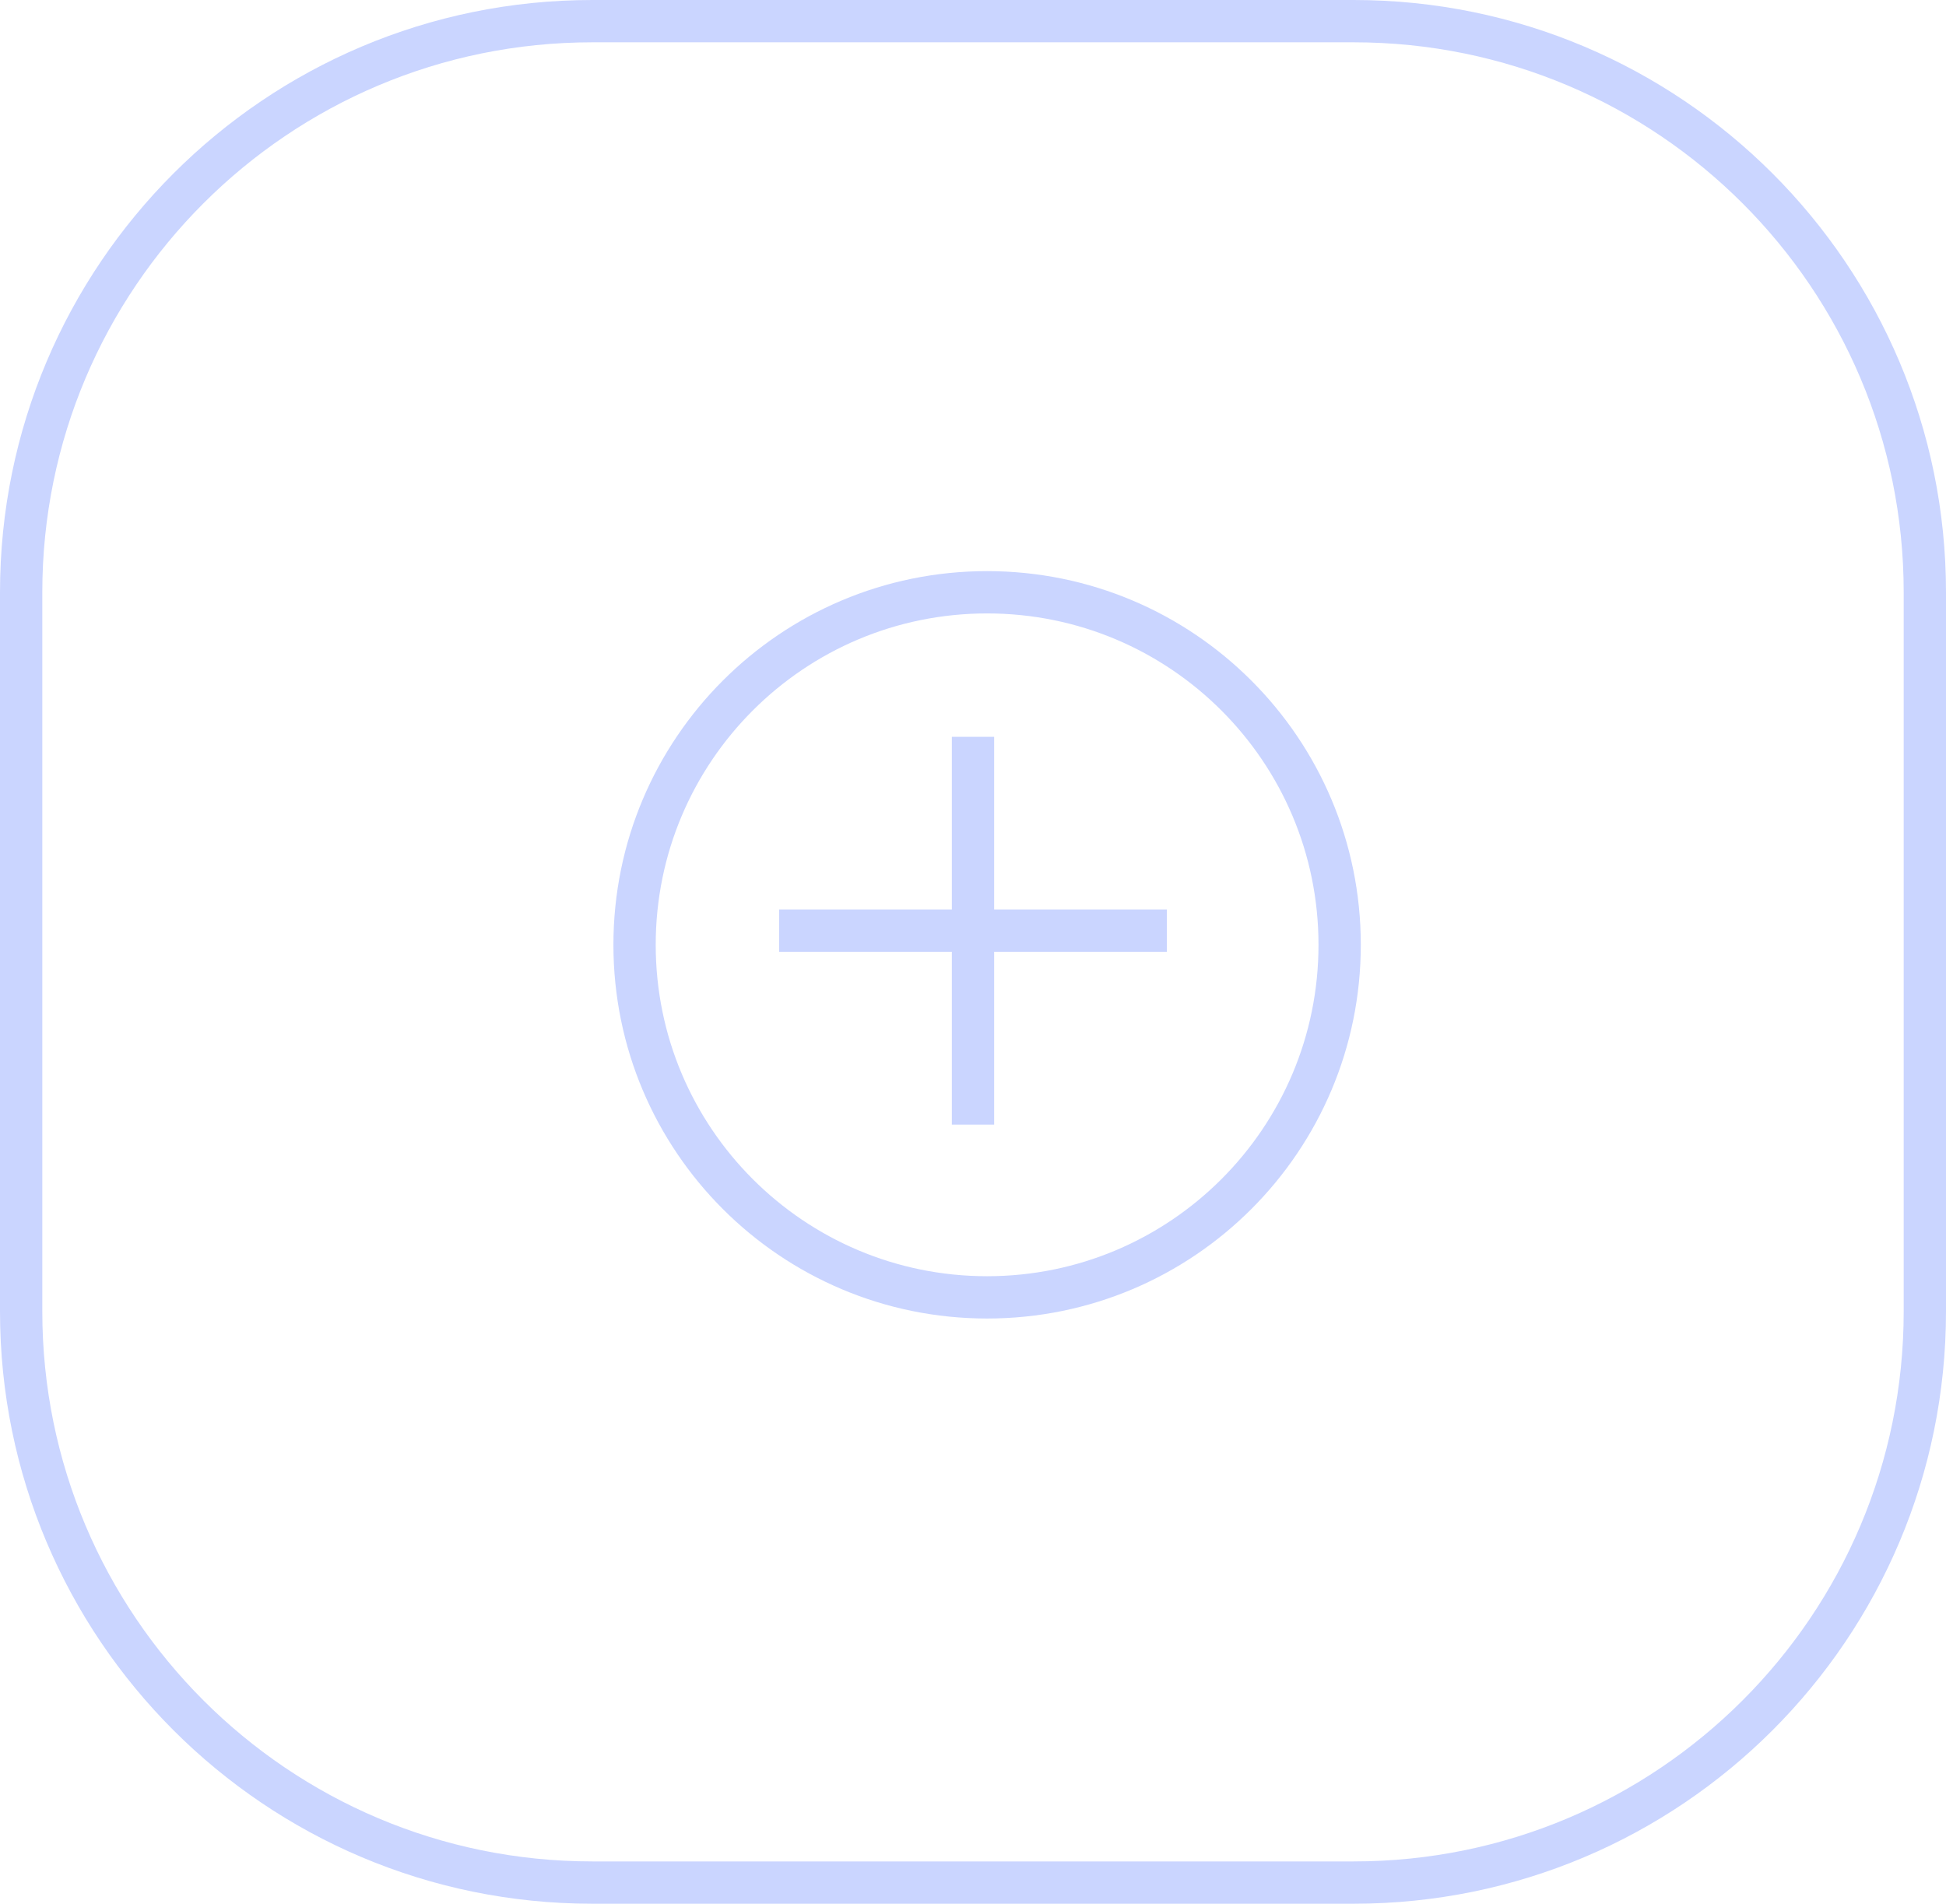
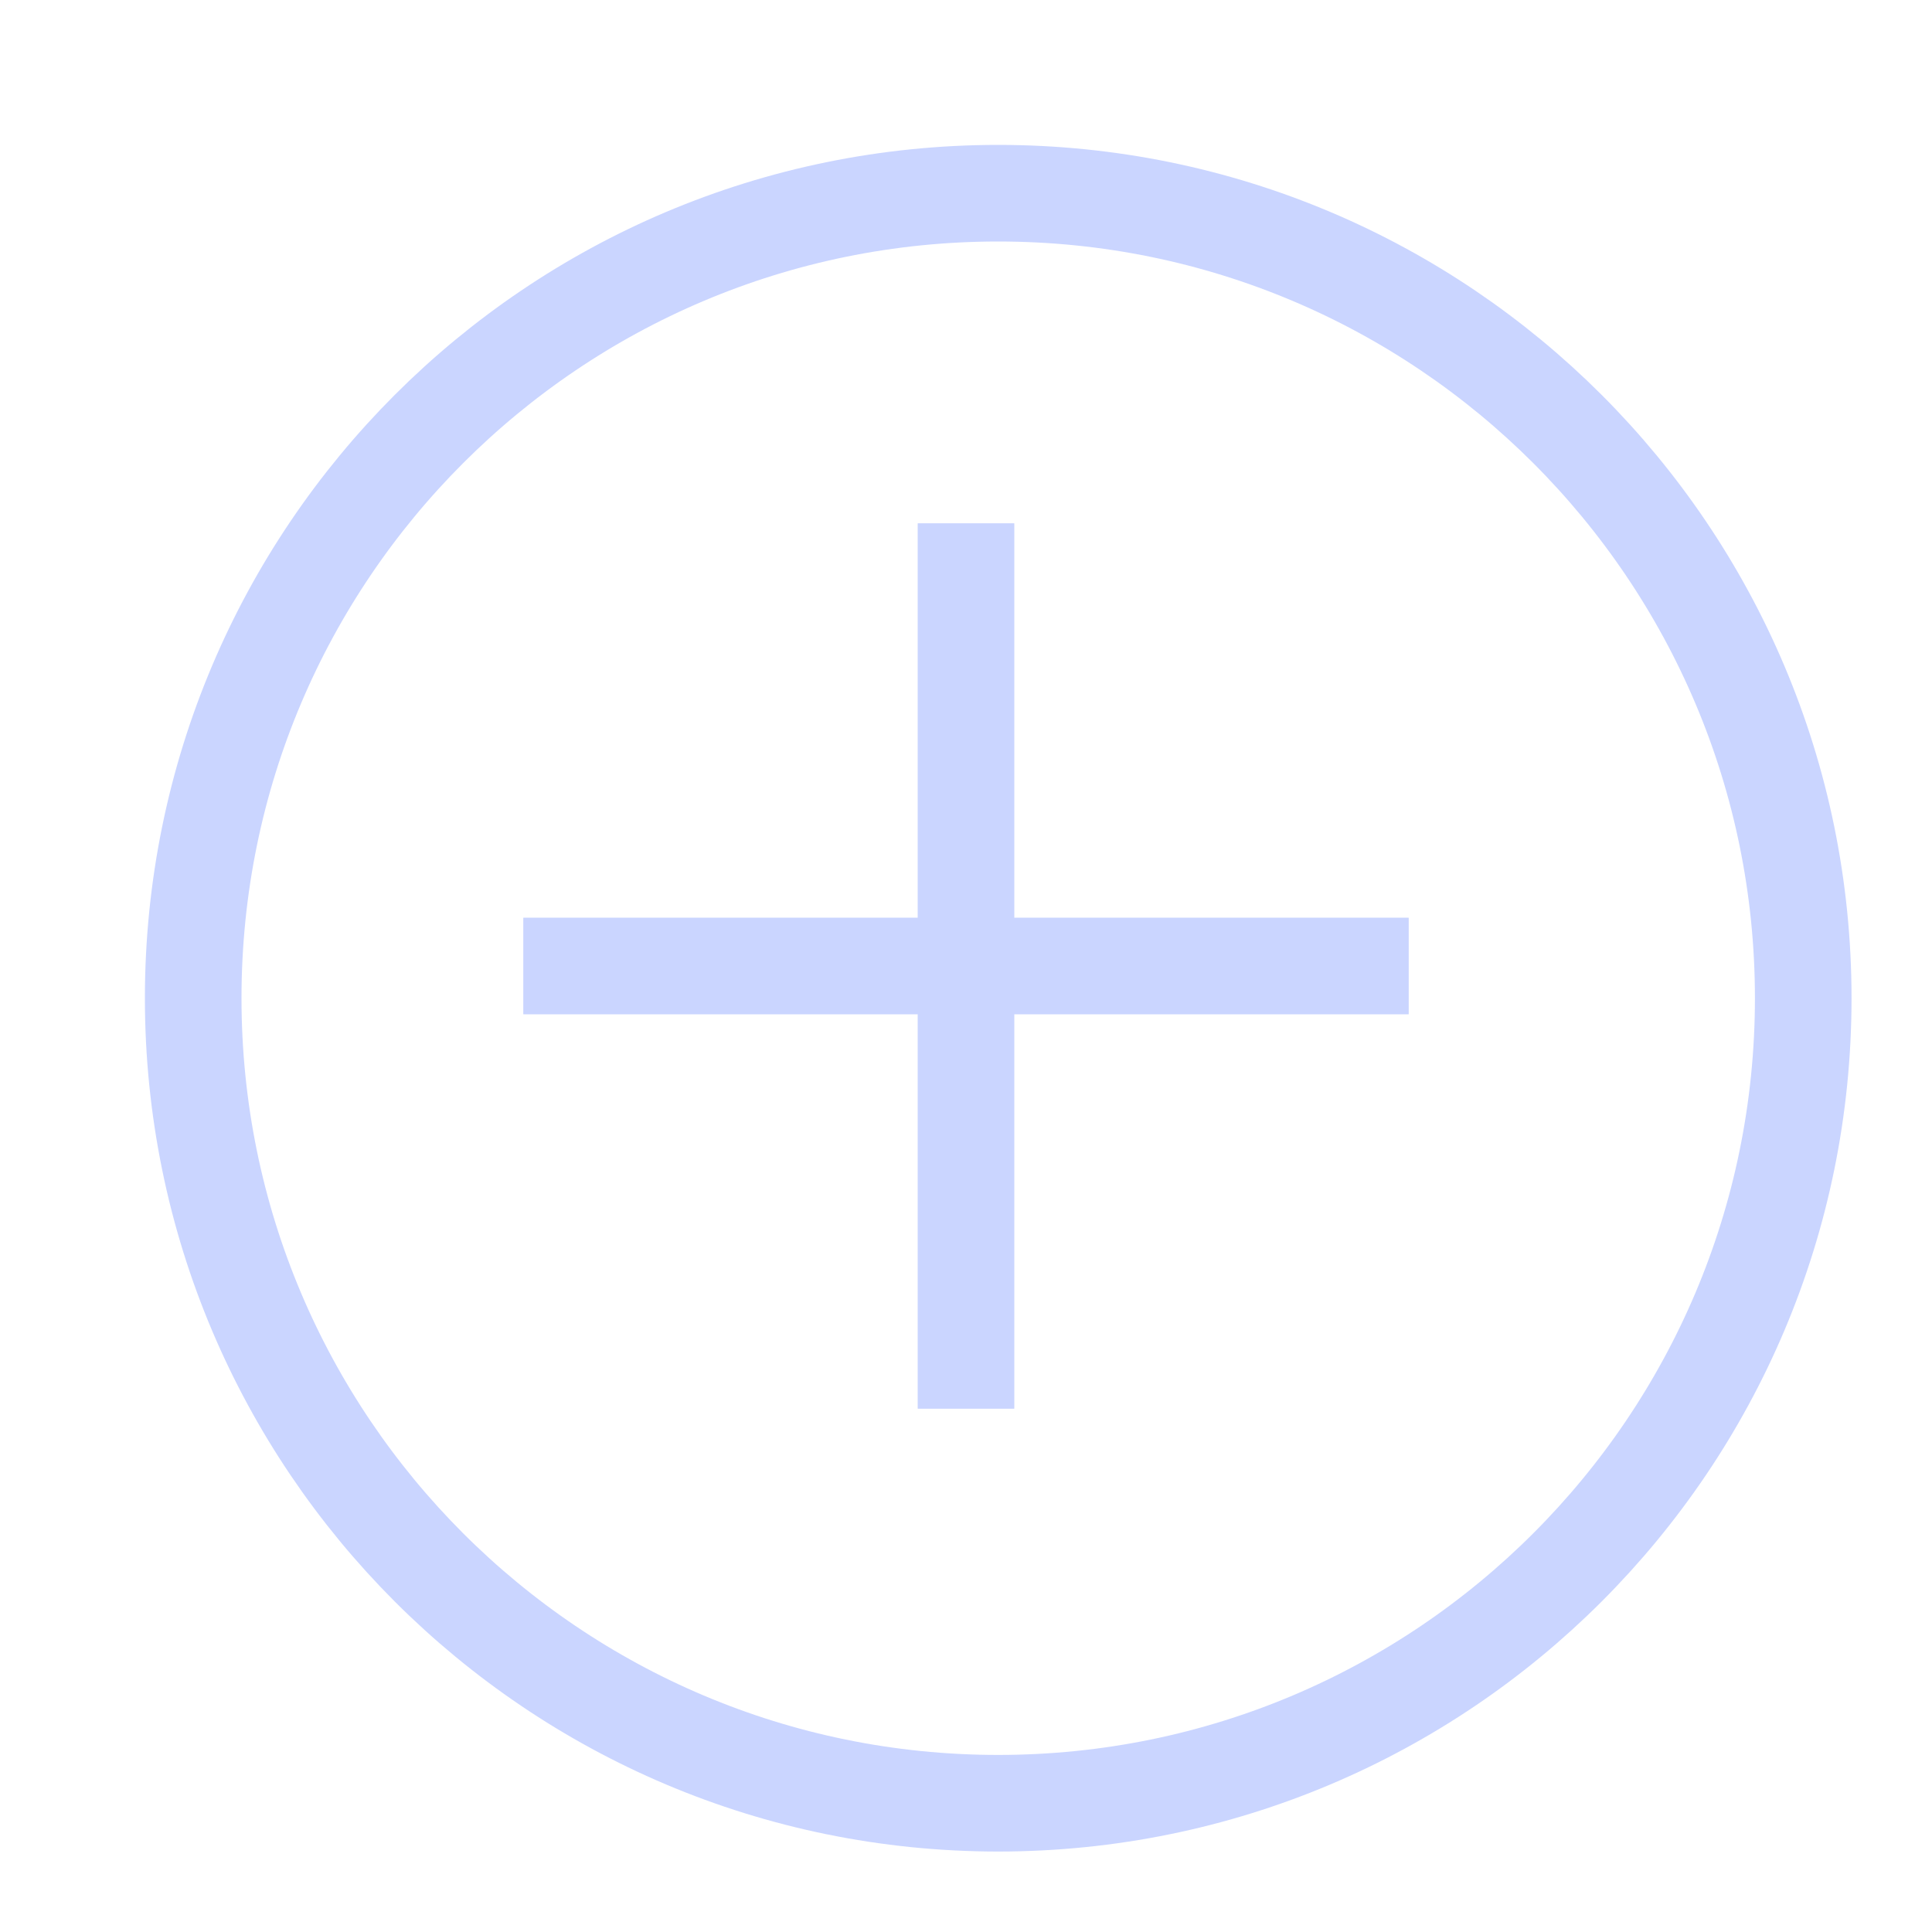
- <svg xmlns="http://www.w3.org/2000/svg" width="46" height="45" viewBox="0 0 46 45" fill="none">
-   <rect x="0.5" y="0.5" width="45" height="44" rx="13.5" stroke="#CAD5FF" />
-   <path d="M23.333 30.667C27.936 30.667 31.667 26.936 31.667 22.333C31.667 17.731 27.936 14 23.333 14C18.731 14 15 17.731 15 22.333C15 26.936 18.731 30.667 23.333 30.667Z" stroke="#CAD5FF" stroke-miterlimit="10" />
-   <path d="M18.417 22H27.583" stroke="#CAD5FF" stroke-miterlimit="10" />
-   <path d="M23 17.417V26.583" stroke="#CAD5FF" stroke-miterlimit="10" />
+ <svg xmlns="http://www.w3.org/2000/svg" width="20" height="20" viewBox="0 0 20 20" fill="none">
+   <path d="M10.333 18.667C14.936 18.667 18.667 14.936 18.667 10.333C18.667 5.731 14.936 2 10.333 2C5.731 2 2 5.731 2 10.333C2 14.936 5.731 18.667 10.333 18.667Z" stroke="#CAD5FF" stroke-miterlimit="10" />
+   <path d="M5.417 10H14.583" stroke="#CAD5FF" stroke-miterlimit="10" />
+   <path d="M10 5.417V14.583" stroke="#CAD5FF" stroke-miterlimit="10" />
</svg>
